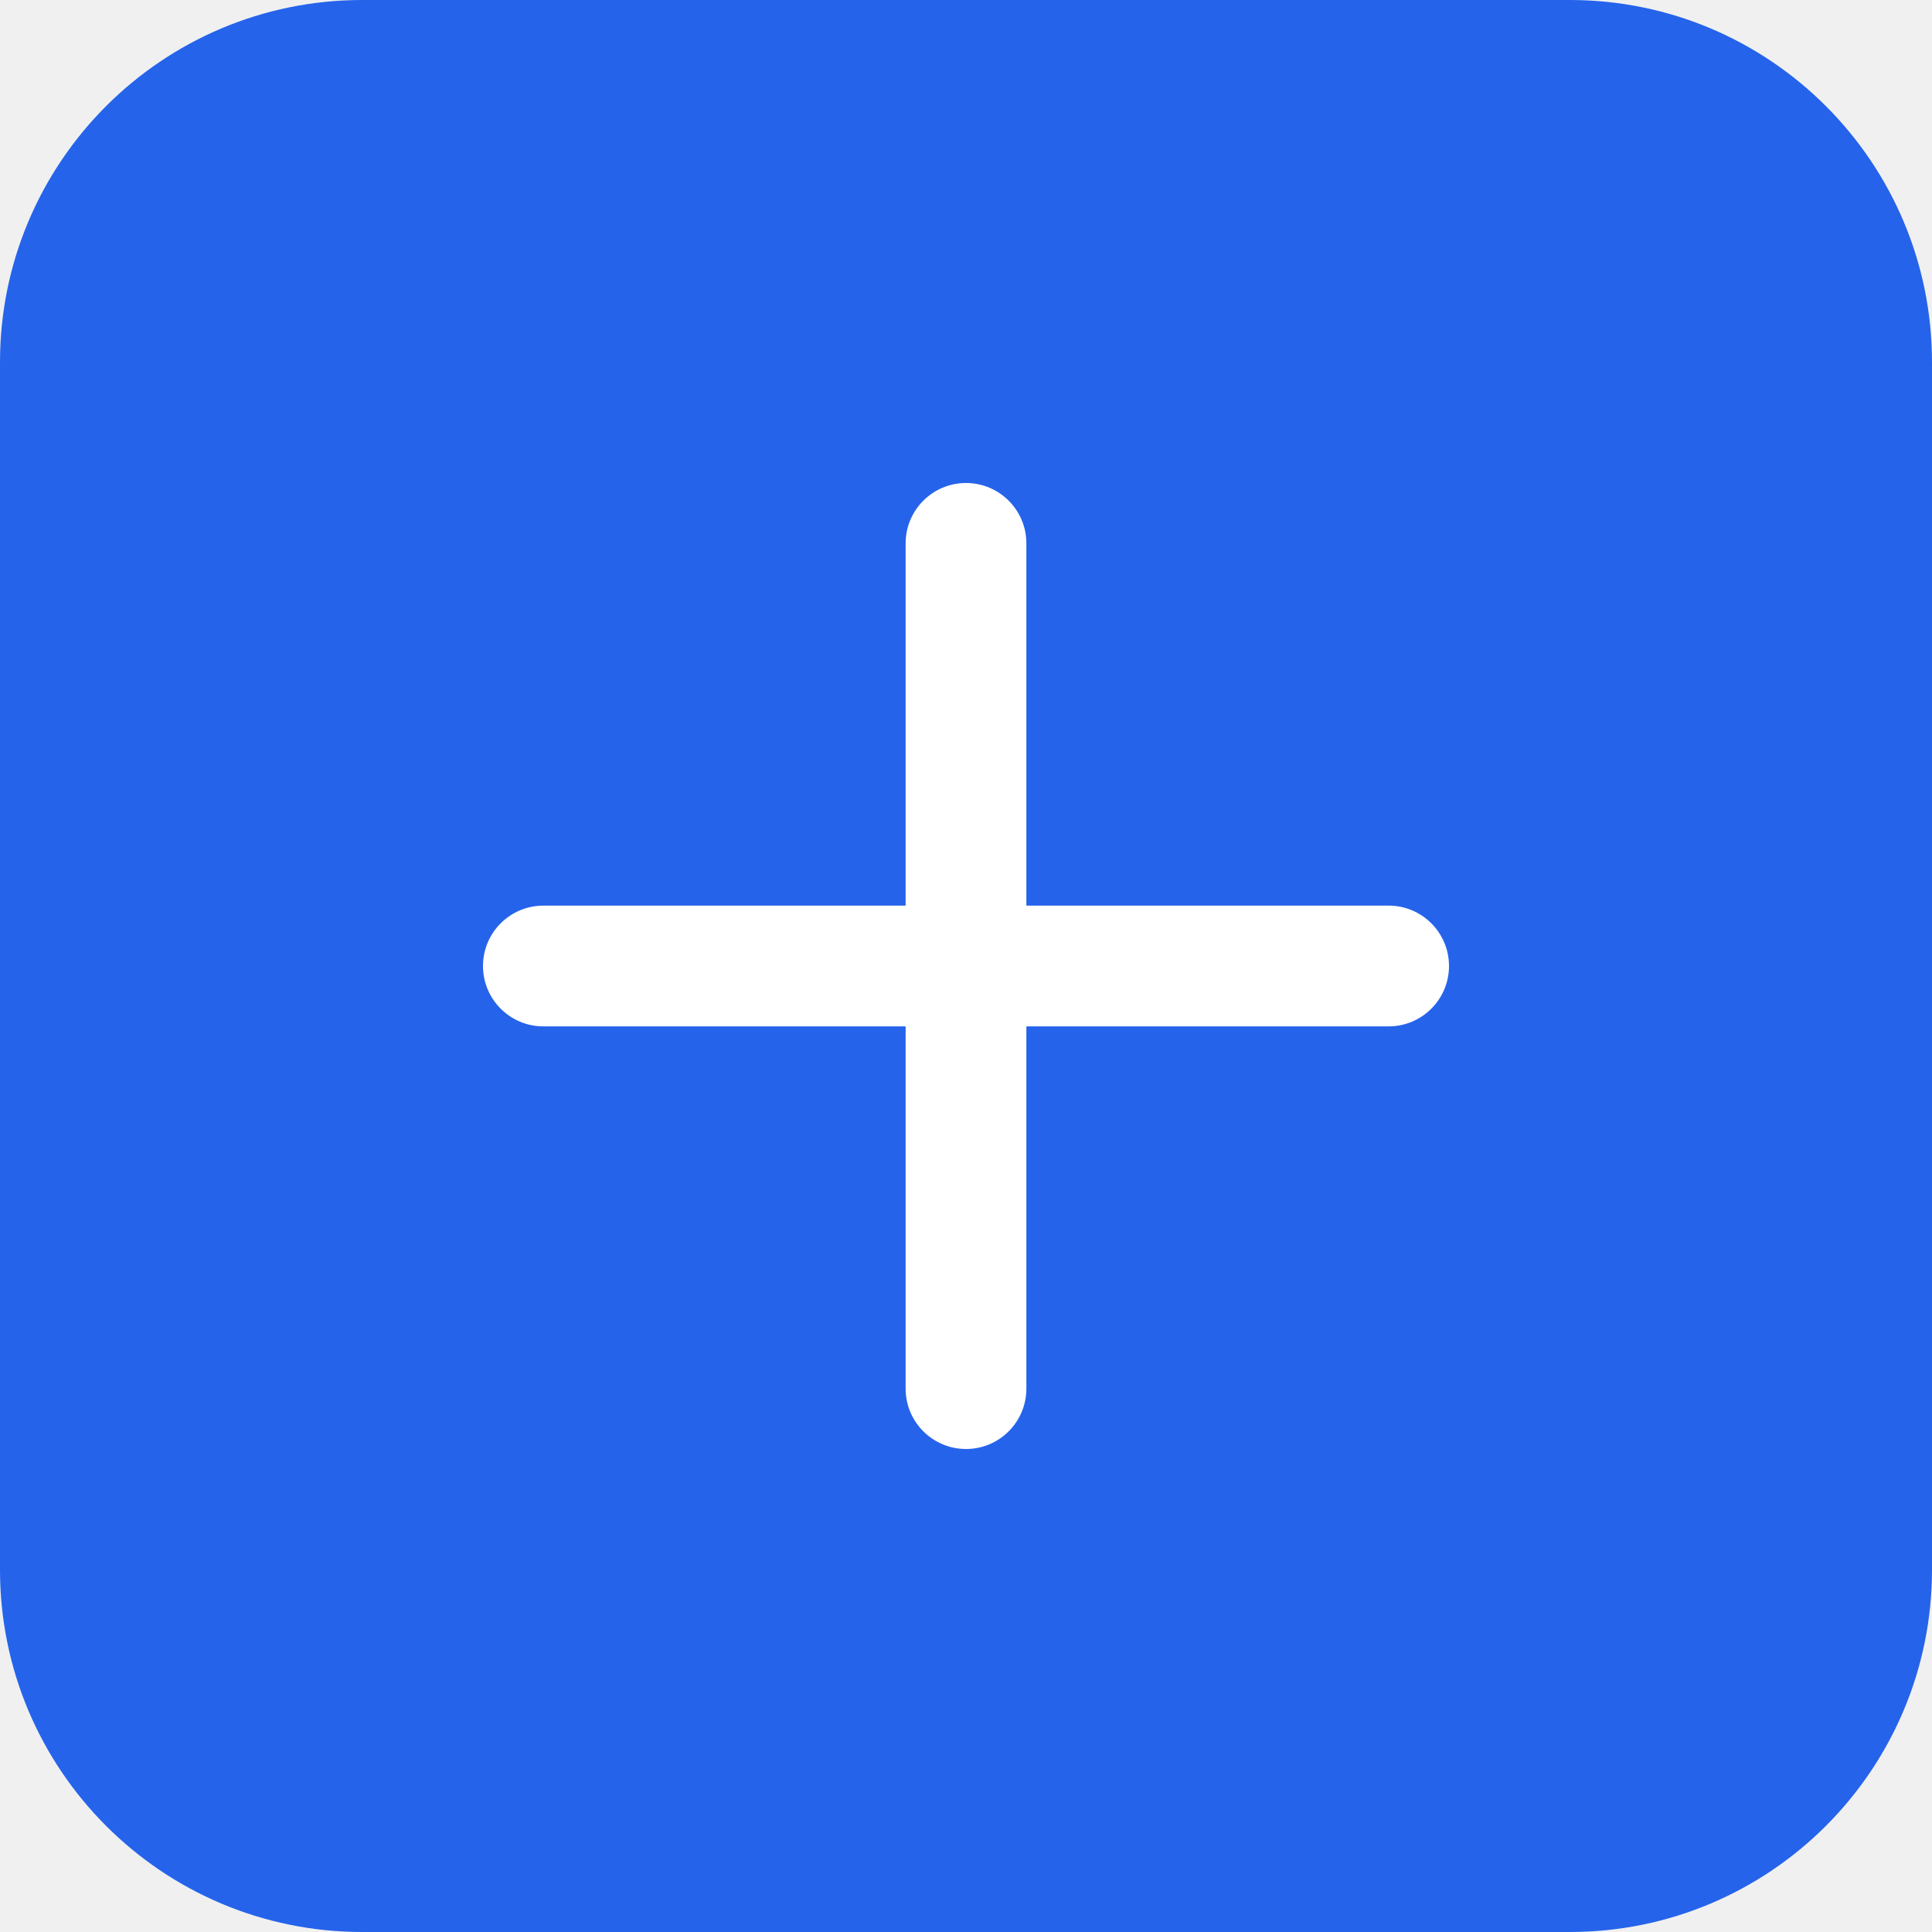
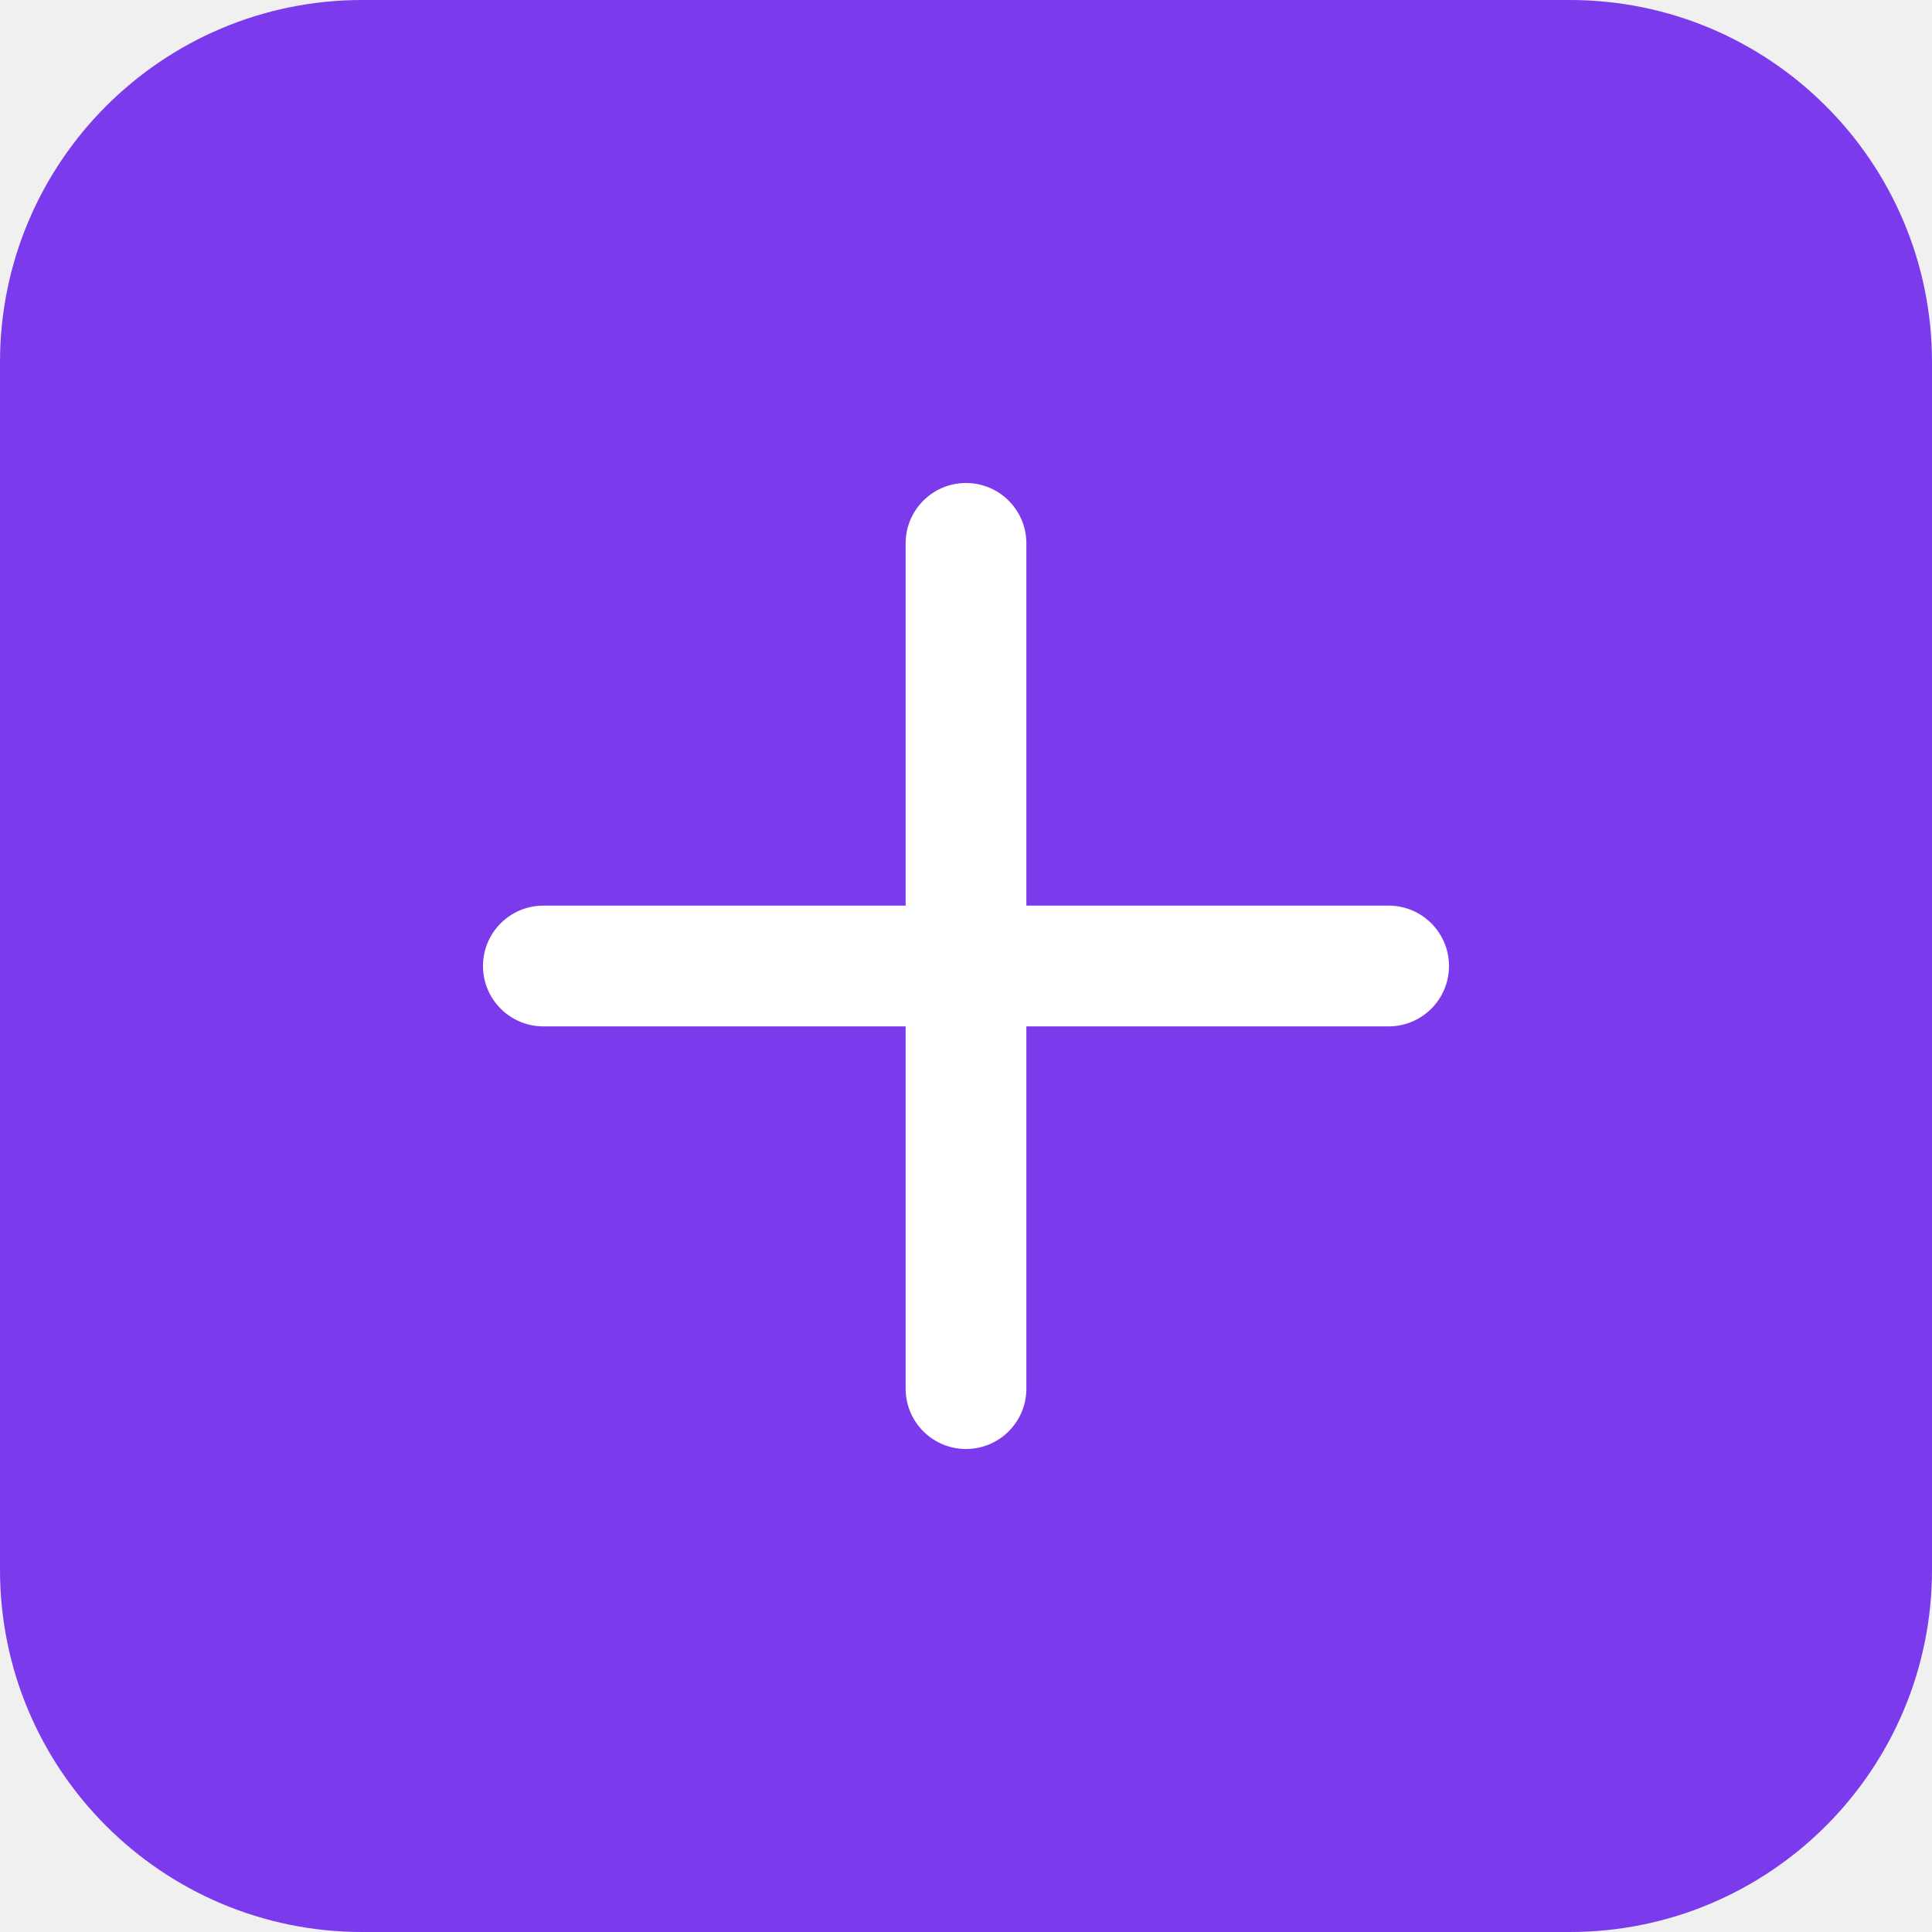
<svg xmlns="http://www.w3.org/2000/svg" viewBox="0 0 32 32">
-   <rect width="32" height="32" rx="6" fill="#2563eb" />
+   <rect width="32" height="32" rx="6" fill="#7C3AED" />
  <path d="M16 8a1 1 0 011 1v6h6a1 1 0 110 2h-6v6a1 1 0 11-2 0v-6H9a1 1 0 110-2h6V9a1 1 0 011-1z" fill="#fff" />
</svg>
